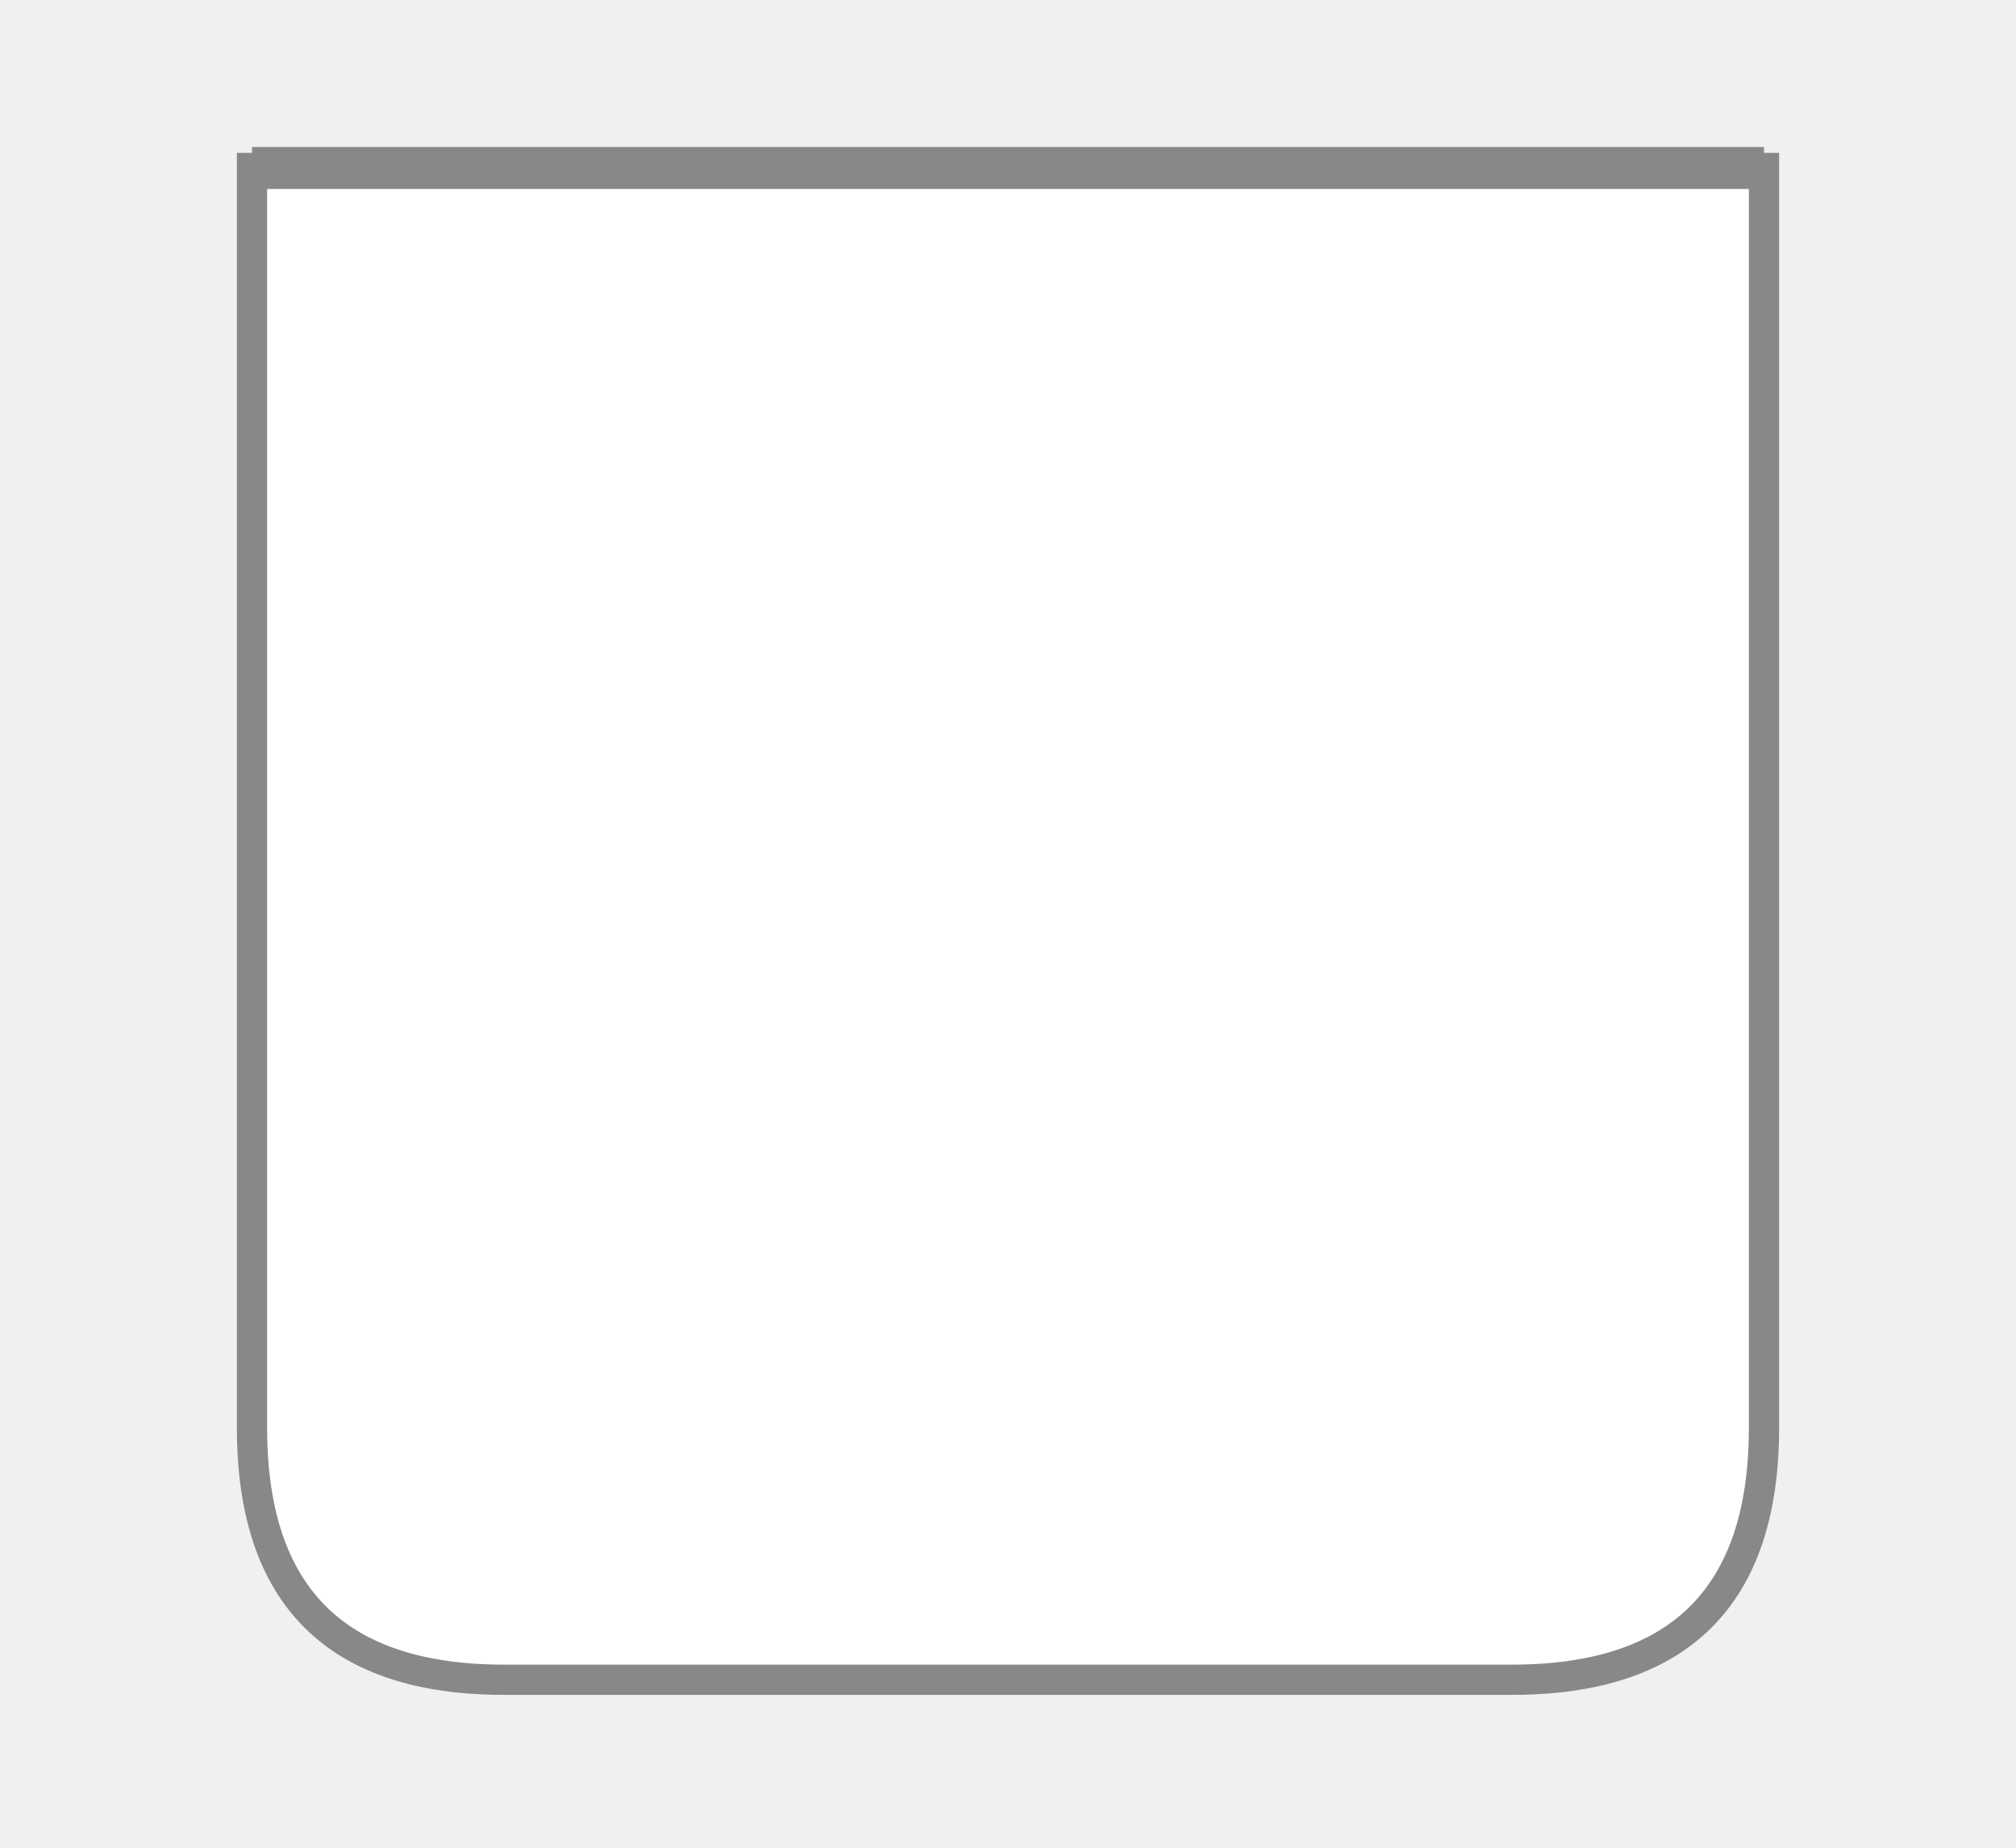
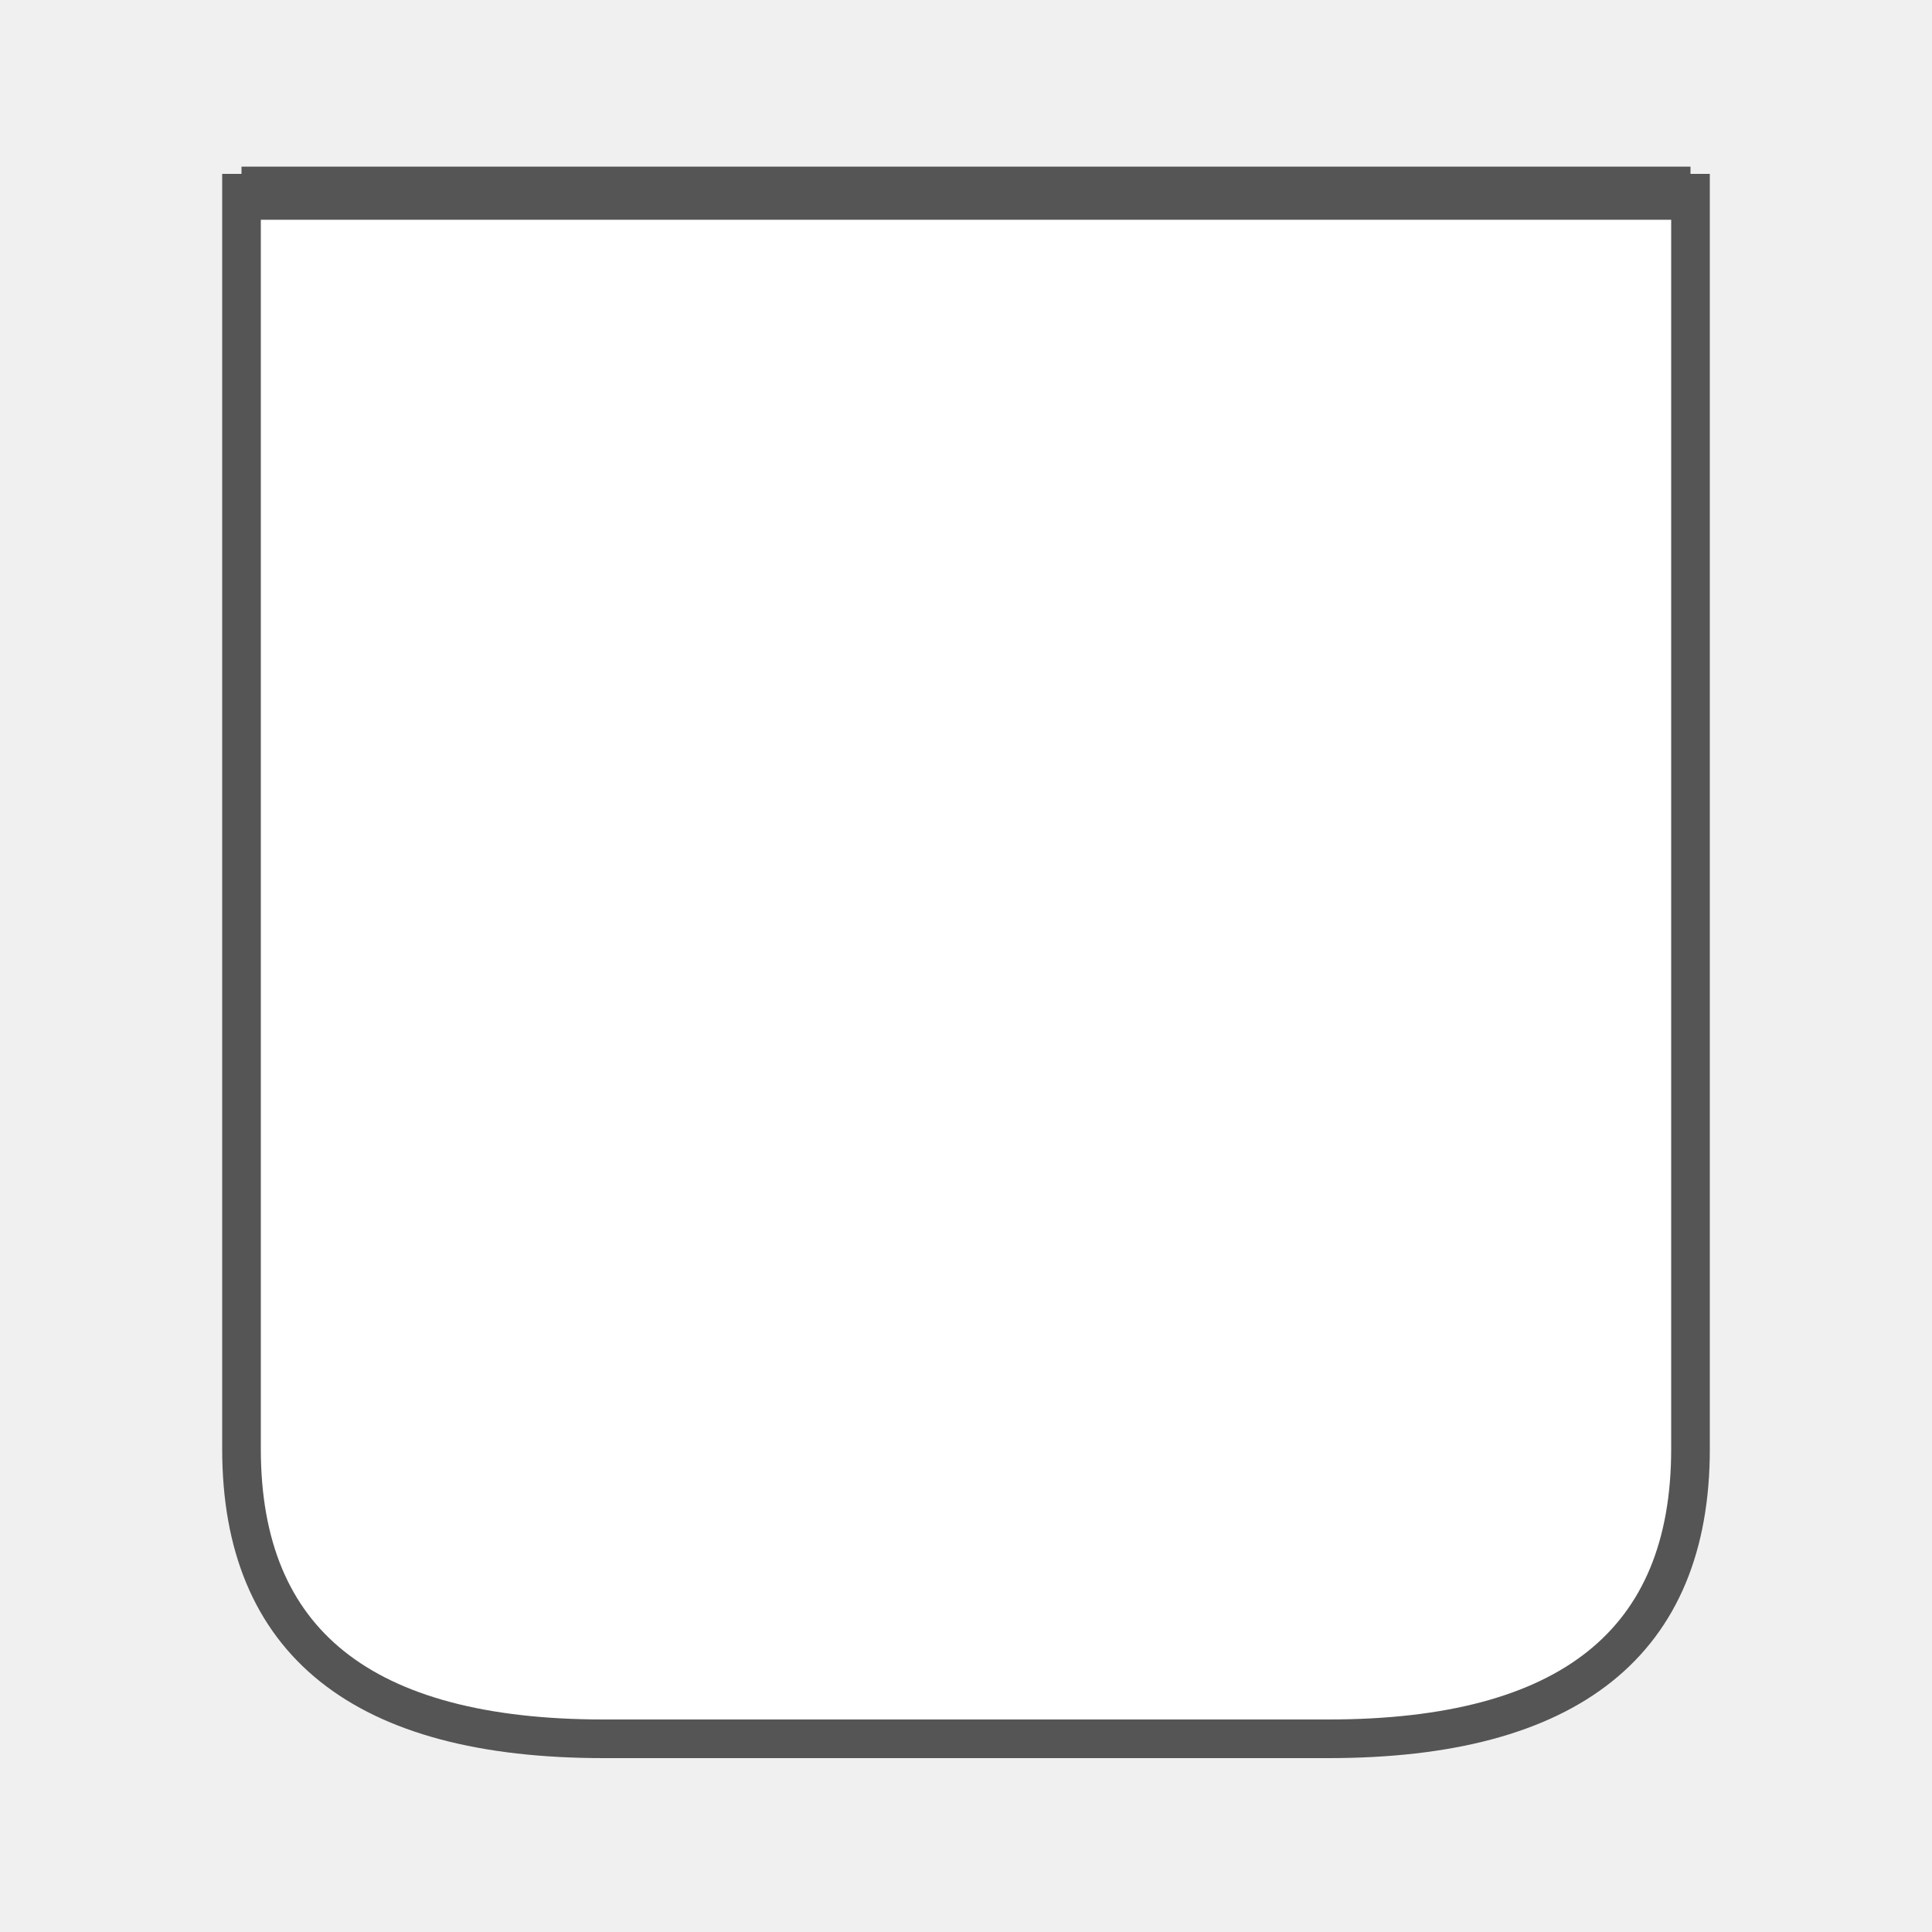
- <svg xmlns="http://www.w3.org/2000/svg" viewBox="0 0 120 110" fill="none">
-   <path d="M15 10 L105 10 L105 85 Q105 100 90 100 L30 100 Q15 100 15 85 Z" stroke="#888" stroke-width="1.8" fill="#fff" />
-   <line x1="15" y1="10" x2="105" y2="10" stroke="#888" stroke-width="2.5" />
+ <svg xmlns="http://www.w3.org/2000/svg" viewBox="0 0 80 80" fill="none">
+   <path d="M10 8 L70 8 L70 60 Q70 72 55 72 L25 72 Q10 72 10 60 Z" stroke="#555" stroke-width="1.6" fill="#fff" />
+   <line x1="10" y1="8" x2="70" y2="8" stroke="#555" stroke-width="2.2" />
</svg>
